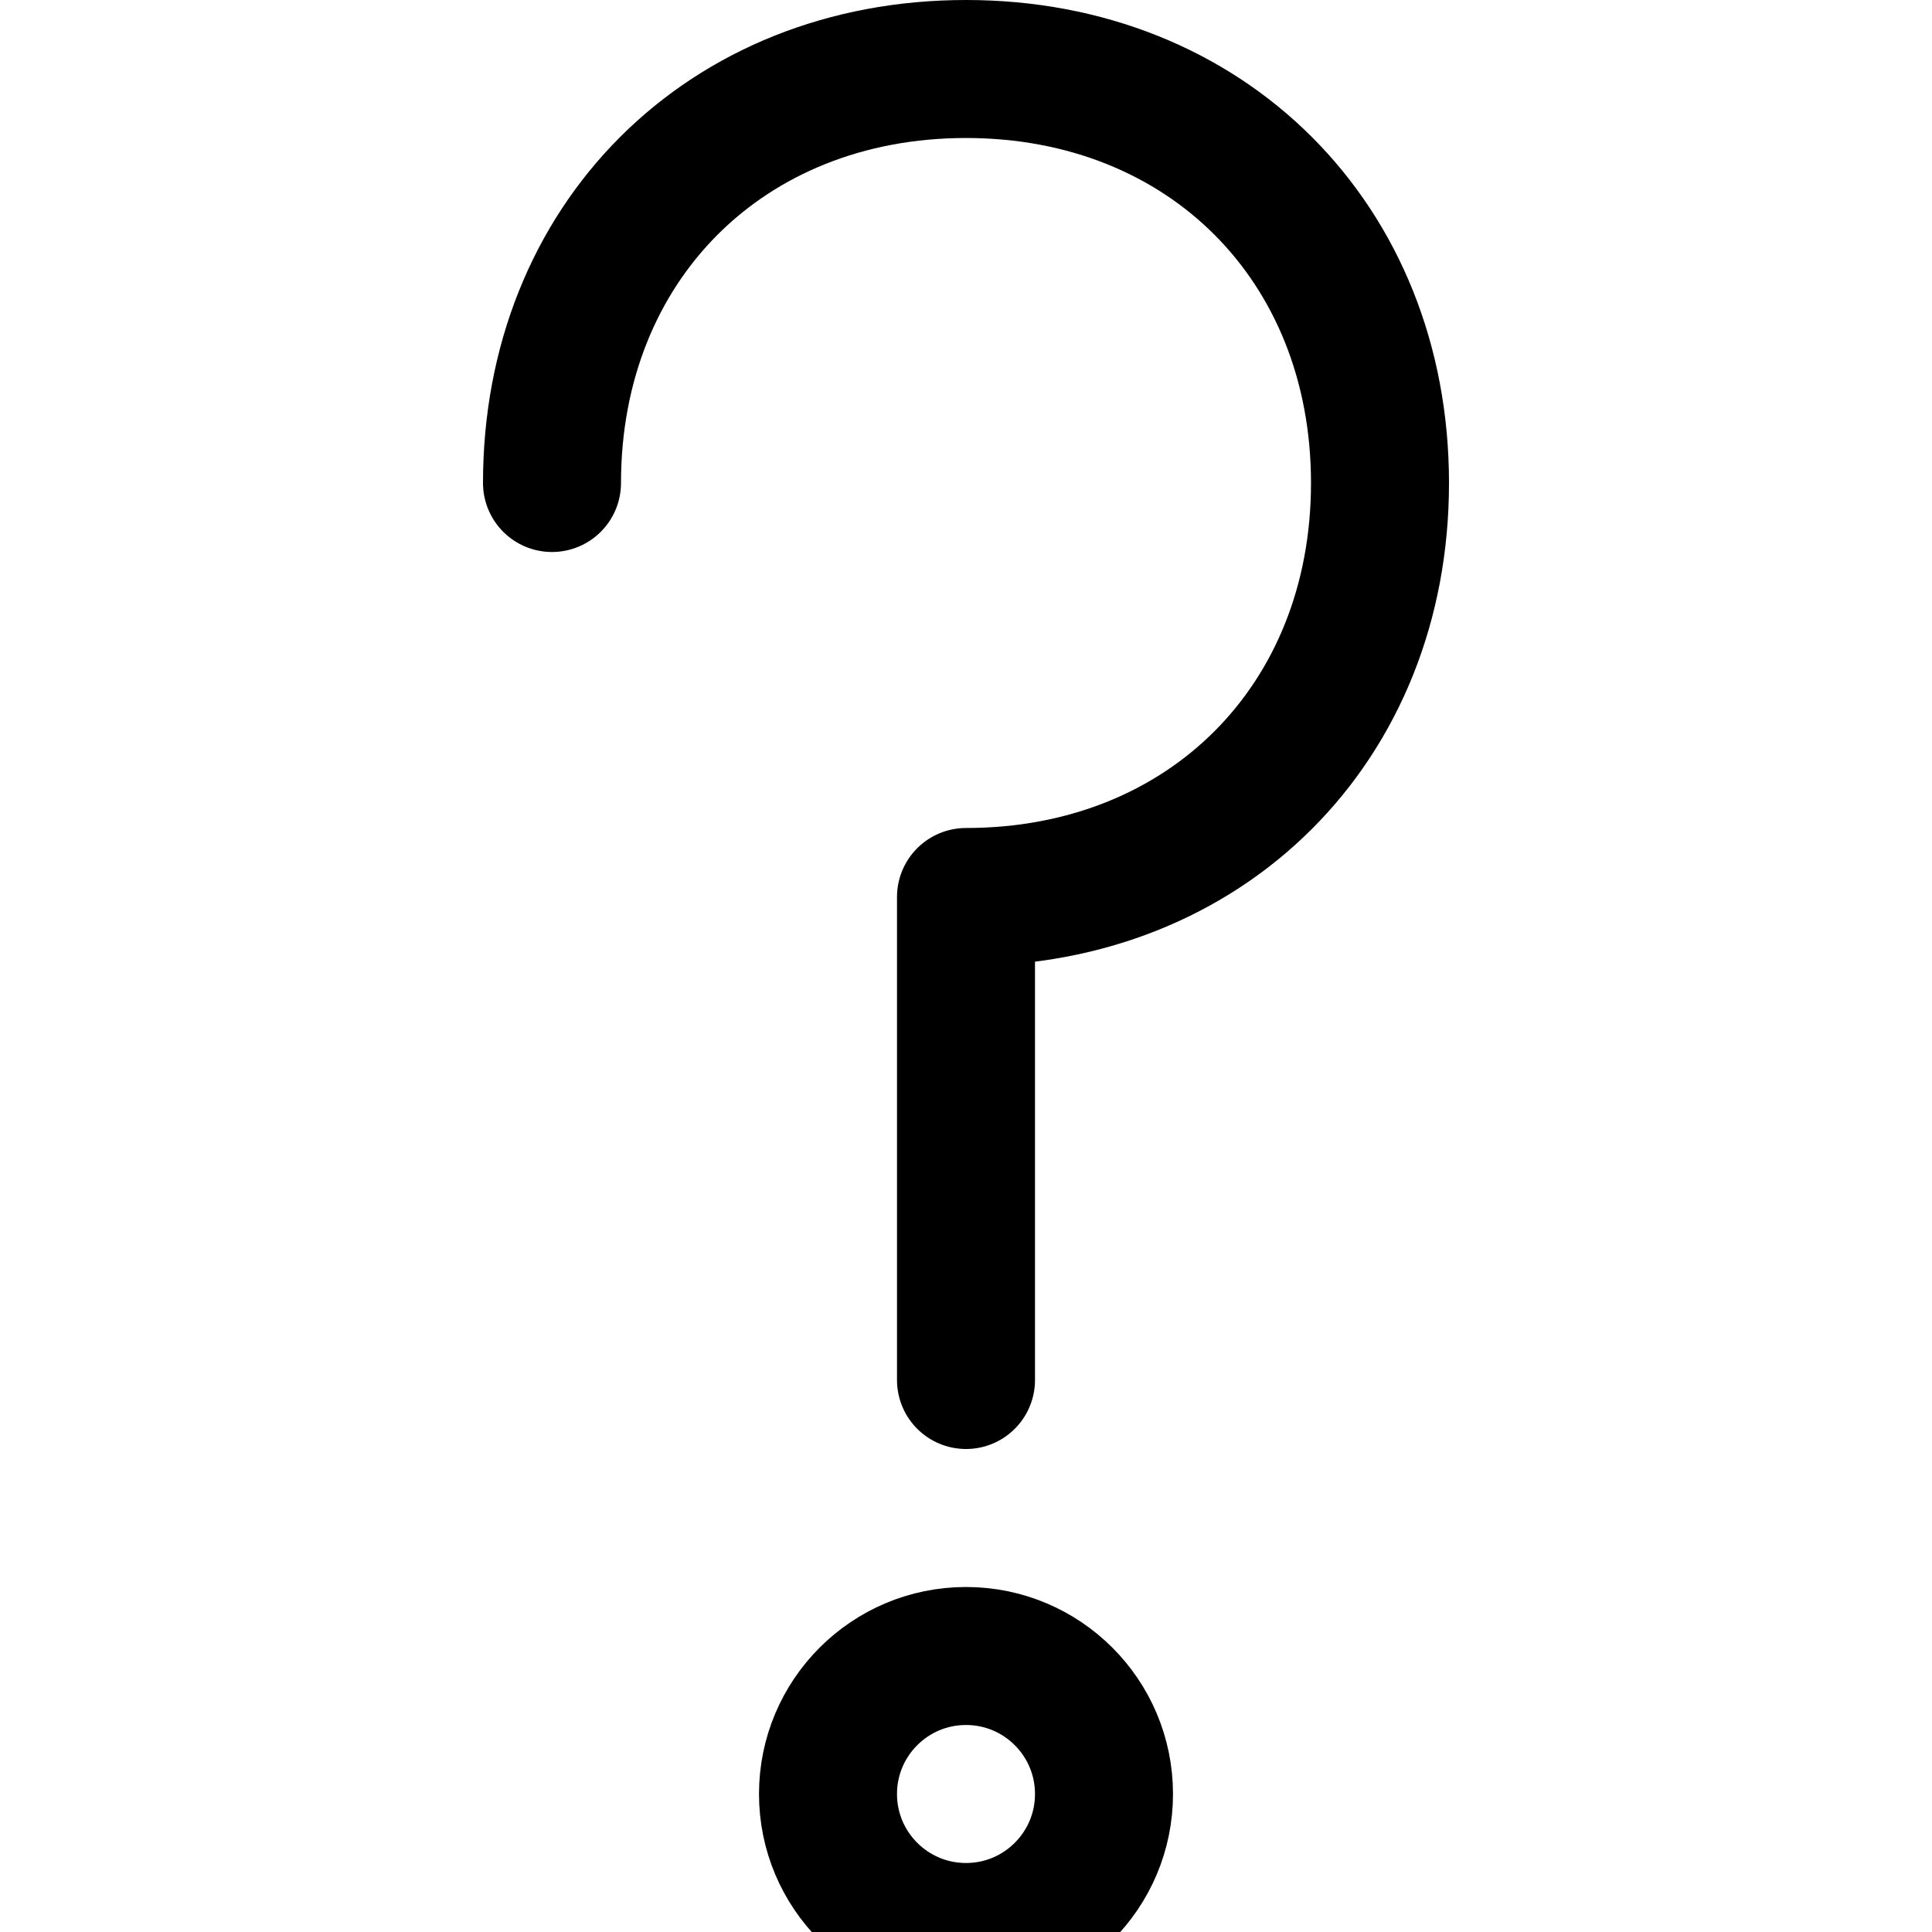
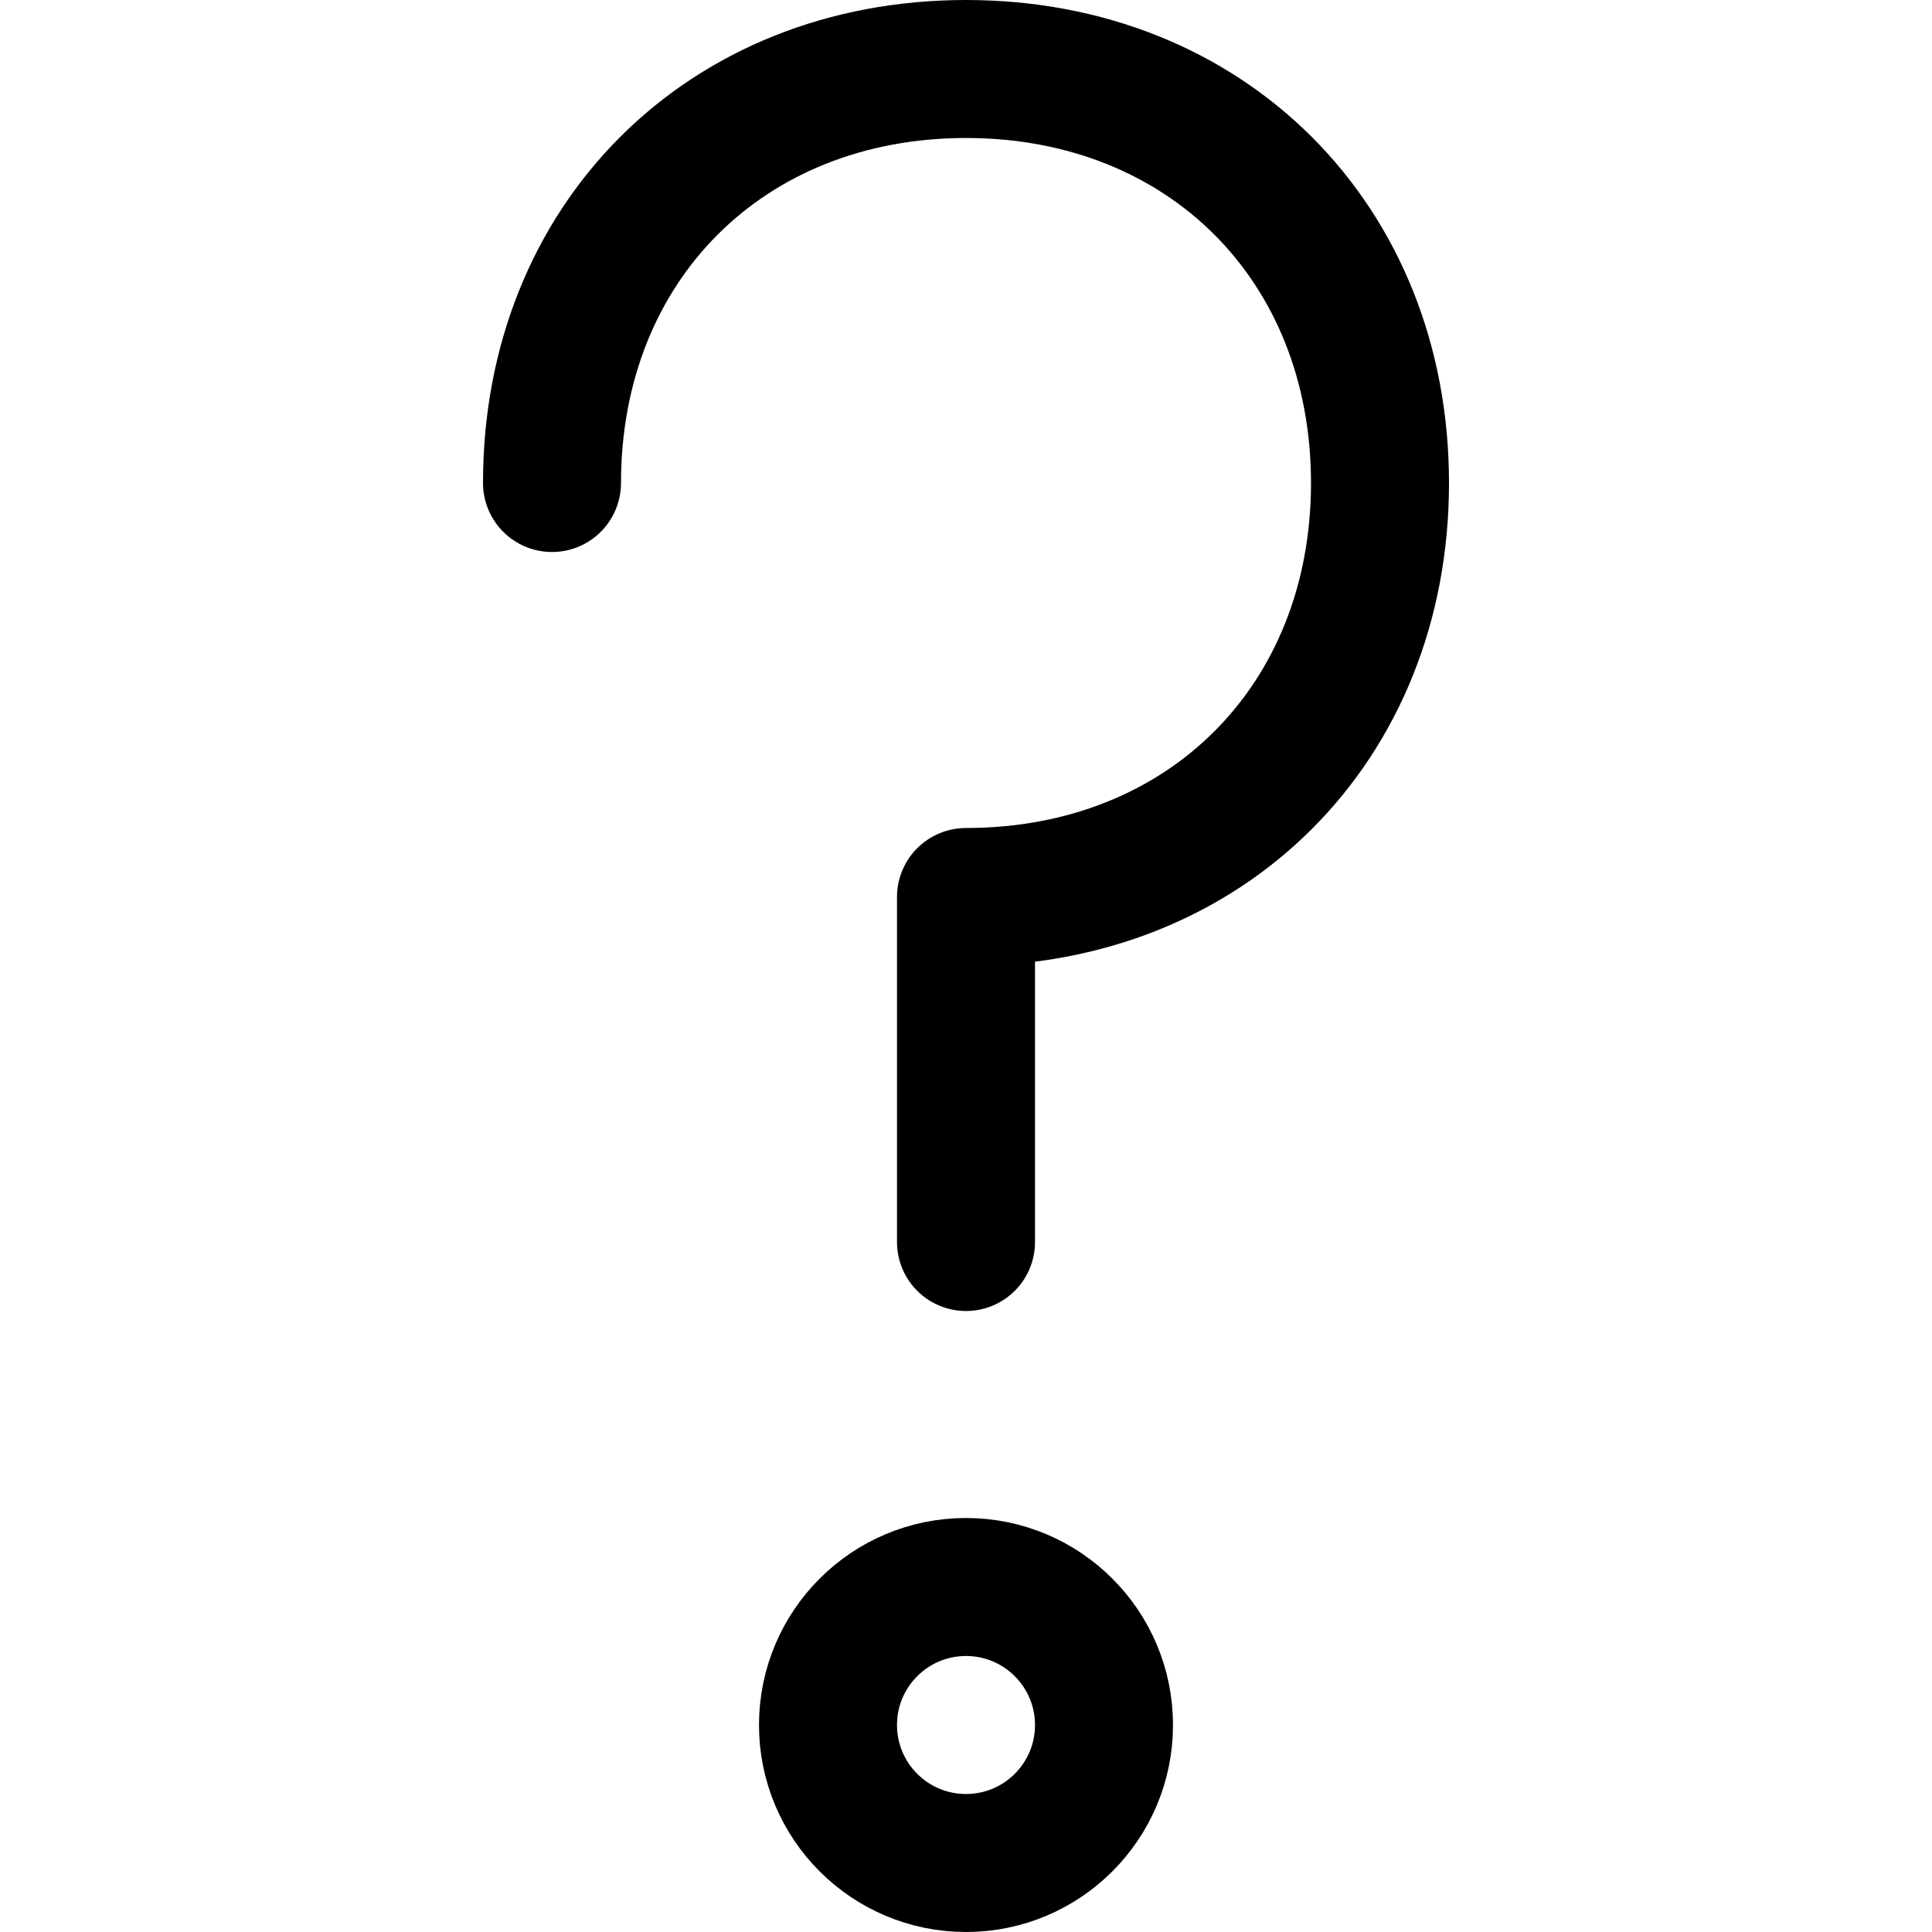
<svg xmlns="http://www.w3.org/2000/svg" width="14" height="14" viewBox="0 0 14 14">
  <g fill="none" fill-rule="evenodd" stroke="currentColor" stroke-linecap="round" stroke-linejoin="round" transform="translate(4 .5)">
-     <path d="M0,3 C0,1.258 1.258,0 3,0 C4.742,0 6,1.258 6,3 C6,4.742 4.742,6 3,6 L3,9.5" />
-     <circle cx="3" cy="12.5" r="1" />
+     <path d="M0,3 C0,1.258 1.258,0 3,0 C4.742,0 6,1.258 6,3 C6,4.742 4.742,6 3,6 L3,8.5" />
+     <circle cx="3" cy="12" r="1" />
  </g>
</svg>
